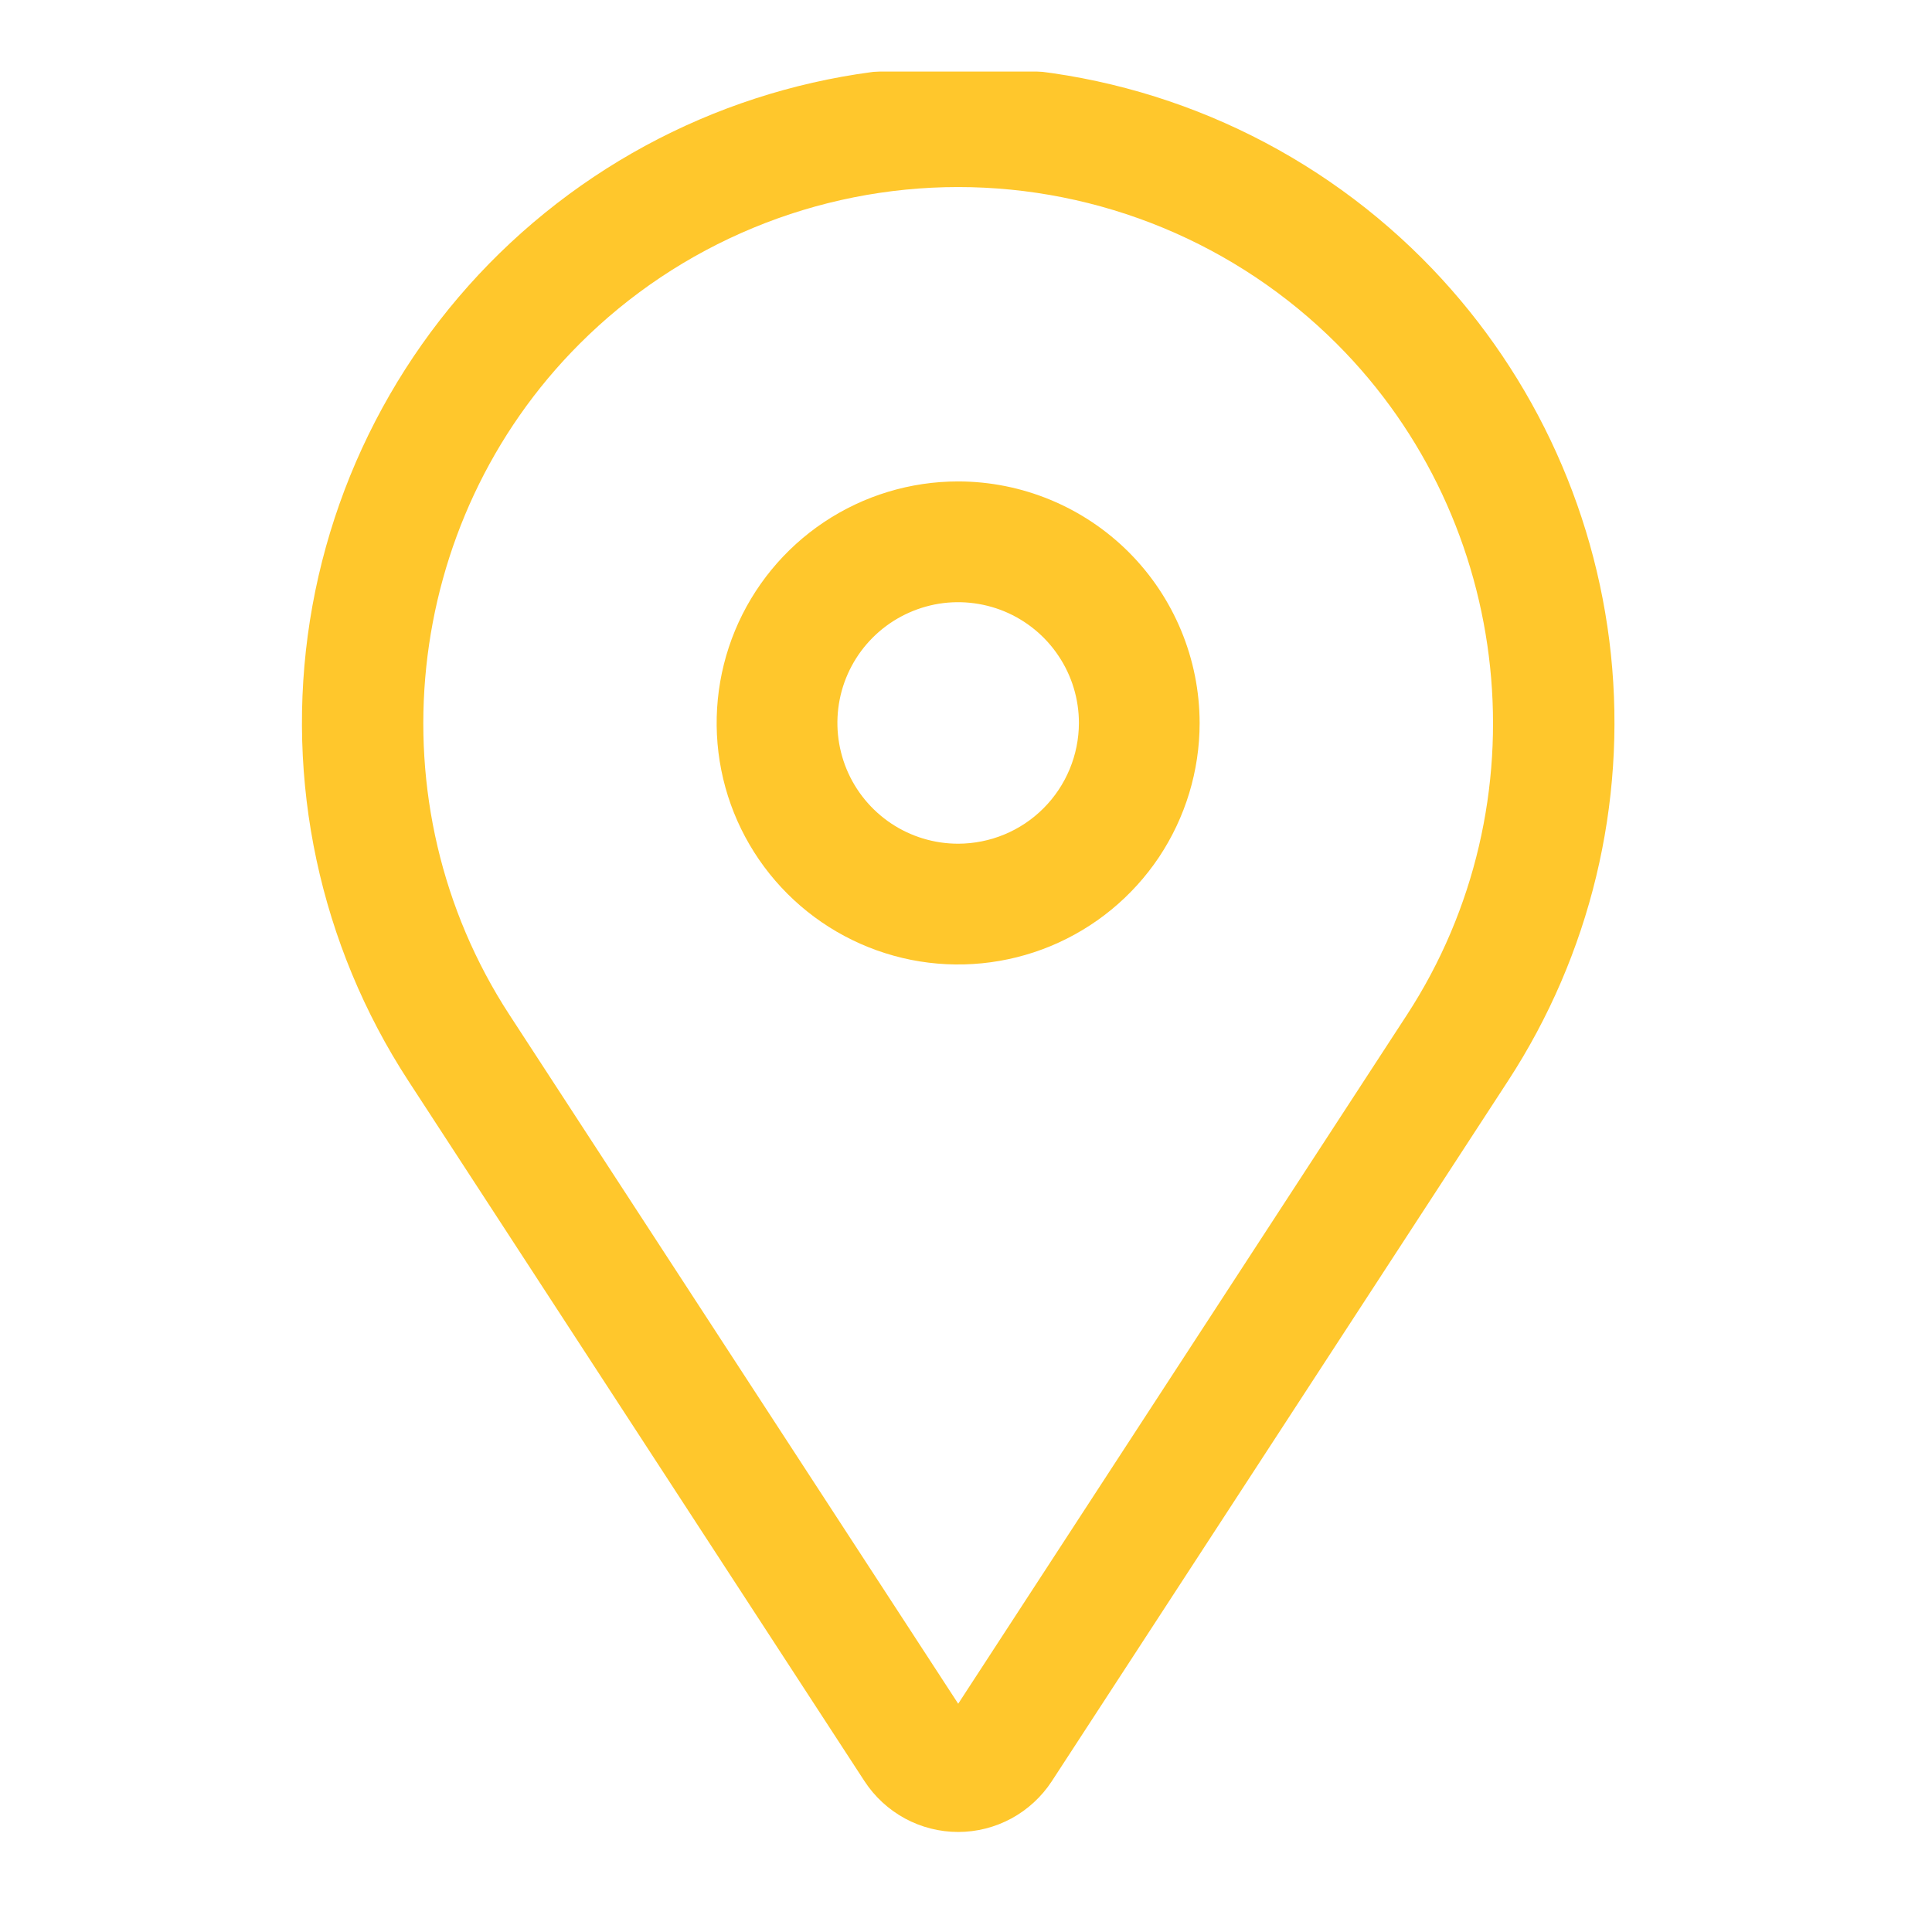
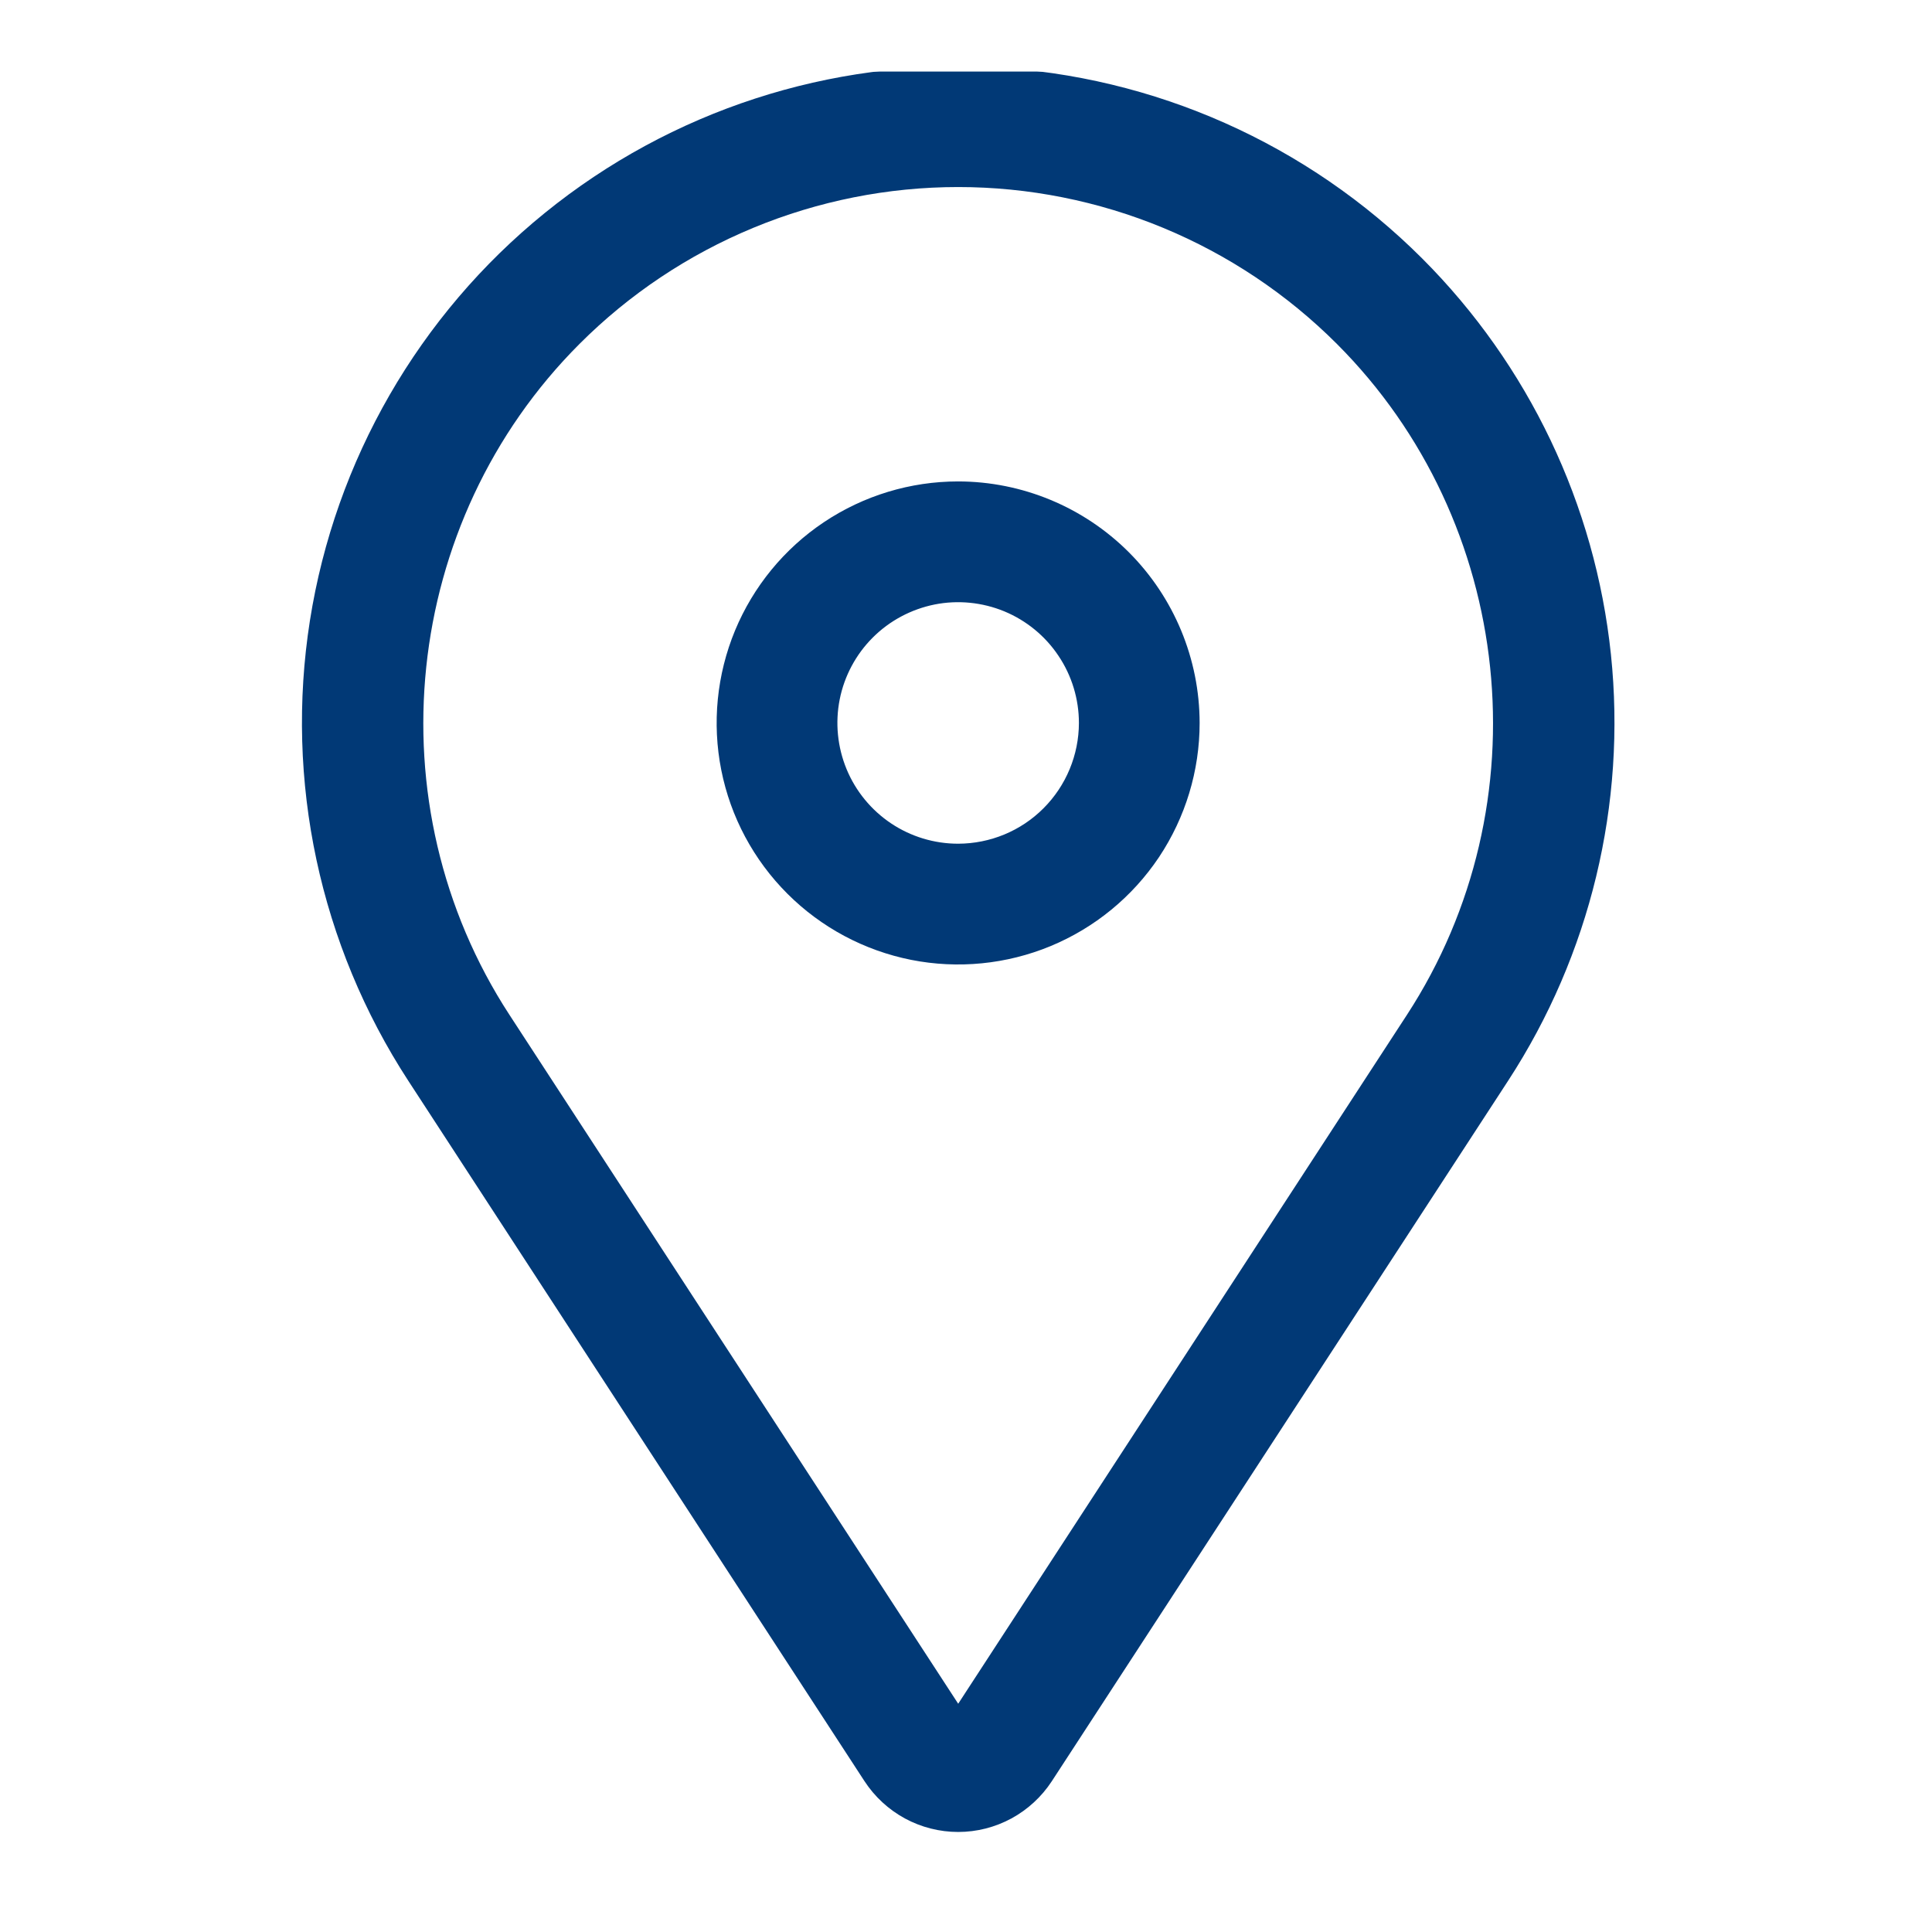
<svg xmlns="http://www.w3.org/2000/svg" width="27" height="27" viewBox="0 0 27 27" fill="none">
  <rect x="0.5" y="0.5" width="26" height="26" fill="white" />
-   <path d="M13.39 6.728C12.723 6.728 12.07 6.926 11.515 7.297C10.96 7.668 10.528 8.195 10.272 8.812C10.017 9.429 9.95 10.107 10.08 10.762C10.21 11.417 10.532 12.018 11.004 12.49C11.476 12.962 12.077 13.283 12.732 13.414C13.386 13.544 14.065 13.477 14.682 13.222C15.299 12.966 15.826 12.534 16.197 11.979C16.567 11.424 16.765 10.771 16.765 10.104C16.764 9.209 16.408 8.351 15.776 7.718C15.143 7.085 14.285 6.729 13.39 6.728ZM13.39 11.791C13.056 11.791 12.73 11.692 12.453 11.507C12.175 11.321 11.959 11.058 11.831 10.749C11.704 10.441 11.67 10.102 11.735 9.774C11.8 9.447 11.961 9.146 12.197 8.91C12.433 8.674 12.734 8.514 13.061 8.448C13.388 8.383 13.728 8.417 14.036 8.544C14.344 8.672 14.608 8.888 14.793 9.166C14.979 9.443 15.078 9.77 15.078 10.104C15.077 10.551 14.899 10.98 14.583 11.296C14.267 11.613 13.838 11.79 13.39 11.791Z" fill="#FFC72C" />
-   <path d="M19.876 3.613C18.272 2.01 16.132 1.058 13.868 0.94C11.603 0.822 9.376 1.547 7.614 2.976C5.853 4.404 4.684 6.434 4.331 8.674C3.979 10.914 4.469 13.204 5.706 15.104L12.082 24.893C12.224 25.11 12.418 25.289 12.646 25.413C12.875 25.537 13.131 25.602 13.391 25.602C13.65 25.602 13.906 25.537 14.135 25.413C14.363 25.289 14.557 25.11 14.699 24.893L21.076 15.104C22.224 13.342 22.731 11.238 22.513 9.146C22.294 7.054 21.363 5.101 19.876 3.613ZM19.662 14.183L13.391 23.81L7.12 14.183C5.2 11.237 5.612 7.293 8.099 4.806C8.793 4.111 9.619 3.56 10.527 3.184C11.435 2.808 12.408 2.614 13.391 2.614C14.373 2.614 15.347 2.808 16.255 3.184C17.163 3.56 17.988 4.111 18.683 4.806C21.169 7.293 21.581 11.237 19.662 14.183Z" fill="#FFC72C" />
+   <path d="M13.39 6.728C12.723 6.728 12.07 6.926 11.515 7.297C10.96 7.668 10.528 8.195 10.272 8.812C10.017 9.429 9.95 10.107 10.08 10.762C10.21 11.417 10.532 12.018 11.004 12.49C11.476 12.962 12.077 13.283 12.732 13.414C13.386 13.544 14.065 13.477 14.682 13.222C15.299 12.966 15.826 12.534 16.197 11.979C16.567 11.424 16.765 10.771 16.765 10.104C16.764 9.209 16.408 8.351 15.776 7.718C15.143 7.085 14.285 6.729 13.39 6.728ZM13.39 11.791C13.056 11.791 12.73 11.692 12.453 11.507C12.175 11.321 11.959 11.058 11.831 10.749C11.704 10.441 11.67 10.102 11.735 9.774C11.8 9.447 11.961 9.146 12.197 8.91C12.433 8.674 12.734 8.514 13.061 8.448C13.388 8.383 13.728 8.417 14.036 8.544C14.344 8.672 14.608 8.888 14.793 9.166C14.979 9.443 15.078 9.77 15.078 10.104C15.077 10.551 14.899 10.98 14.583 11.296C14.267 11.613 13.838 11.79 13.39 11.791Z" fill="#013976" />
+   <path d="M19.876 3.613C18.272 2.01 16.132 1.058 13.868 0.94C11.603 0.822 9.376 1.547 7.614 2.976C5.853 4.404 4.684 6.434 4.331 8.674C3.979 10.914 4.469 13.204 5.706 15.104L12.082 24.893C12.224 25.11 12.418 25.289 12.646 25.413C12.875 25.537 13.131 25.602 13.391 25.602C13.65 25.602 13.906 25.537 14.135 25.413C14.363 25.289 14.557 25.11 14.699 24.893L21.076 15.104C22.224 13.342 22.731 11.238 22.513 9.146C22.294 7.054 21.363 5.101 19.876 3.613ZM19.662 14.183L13.391 23.81L7.12 14.183C5.2 11.237 5.612 7.293 8.099 4.806C8.793 4.111 9.619 3.56 10.527 3.184C11.435 2.808 12.408 2.614 13.391 2.614C14.373 2.614 15.347 2.808 16.255 3.184C17.163 3.56 17.988 4.111 18.683 4.806C21.169 7.293 21.581 11.237 19.662 14.183Z" fill="#013976" />
  <rect x="0.5" y="0.5" width="26" height="26" stroke="white" />
</svg>
